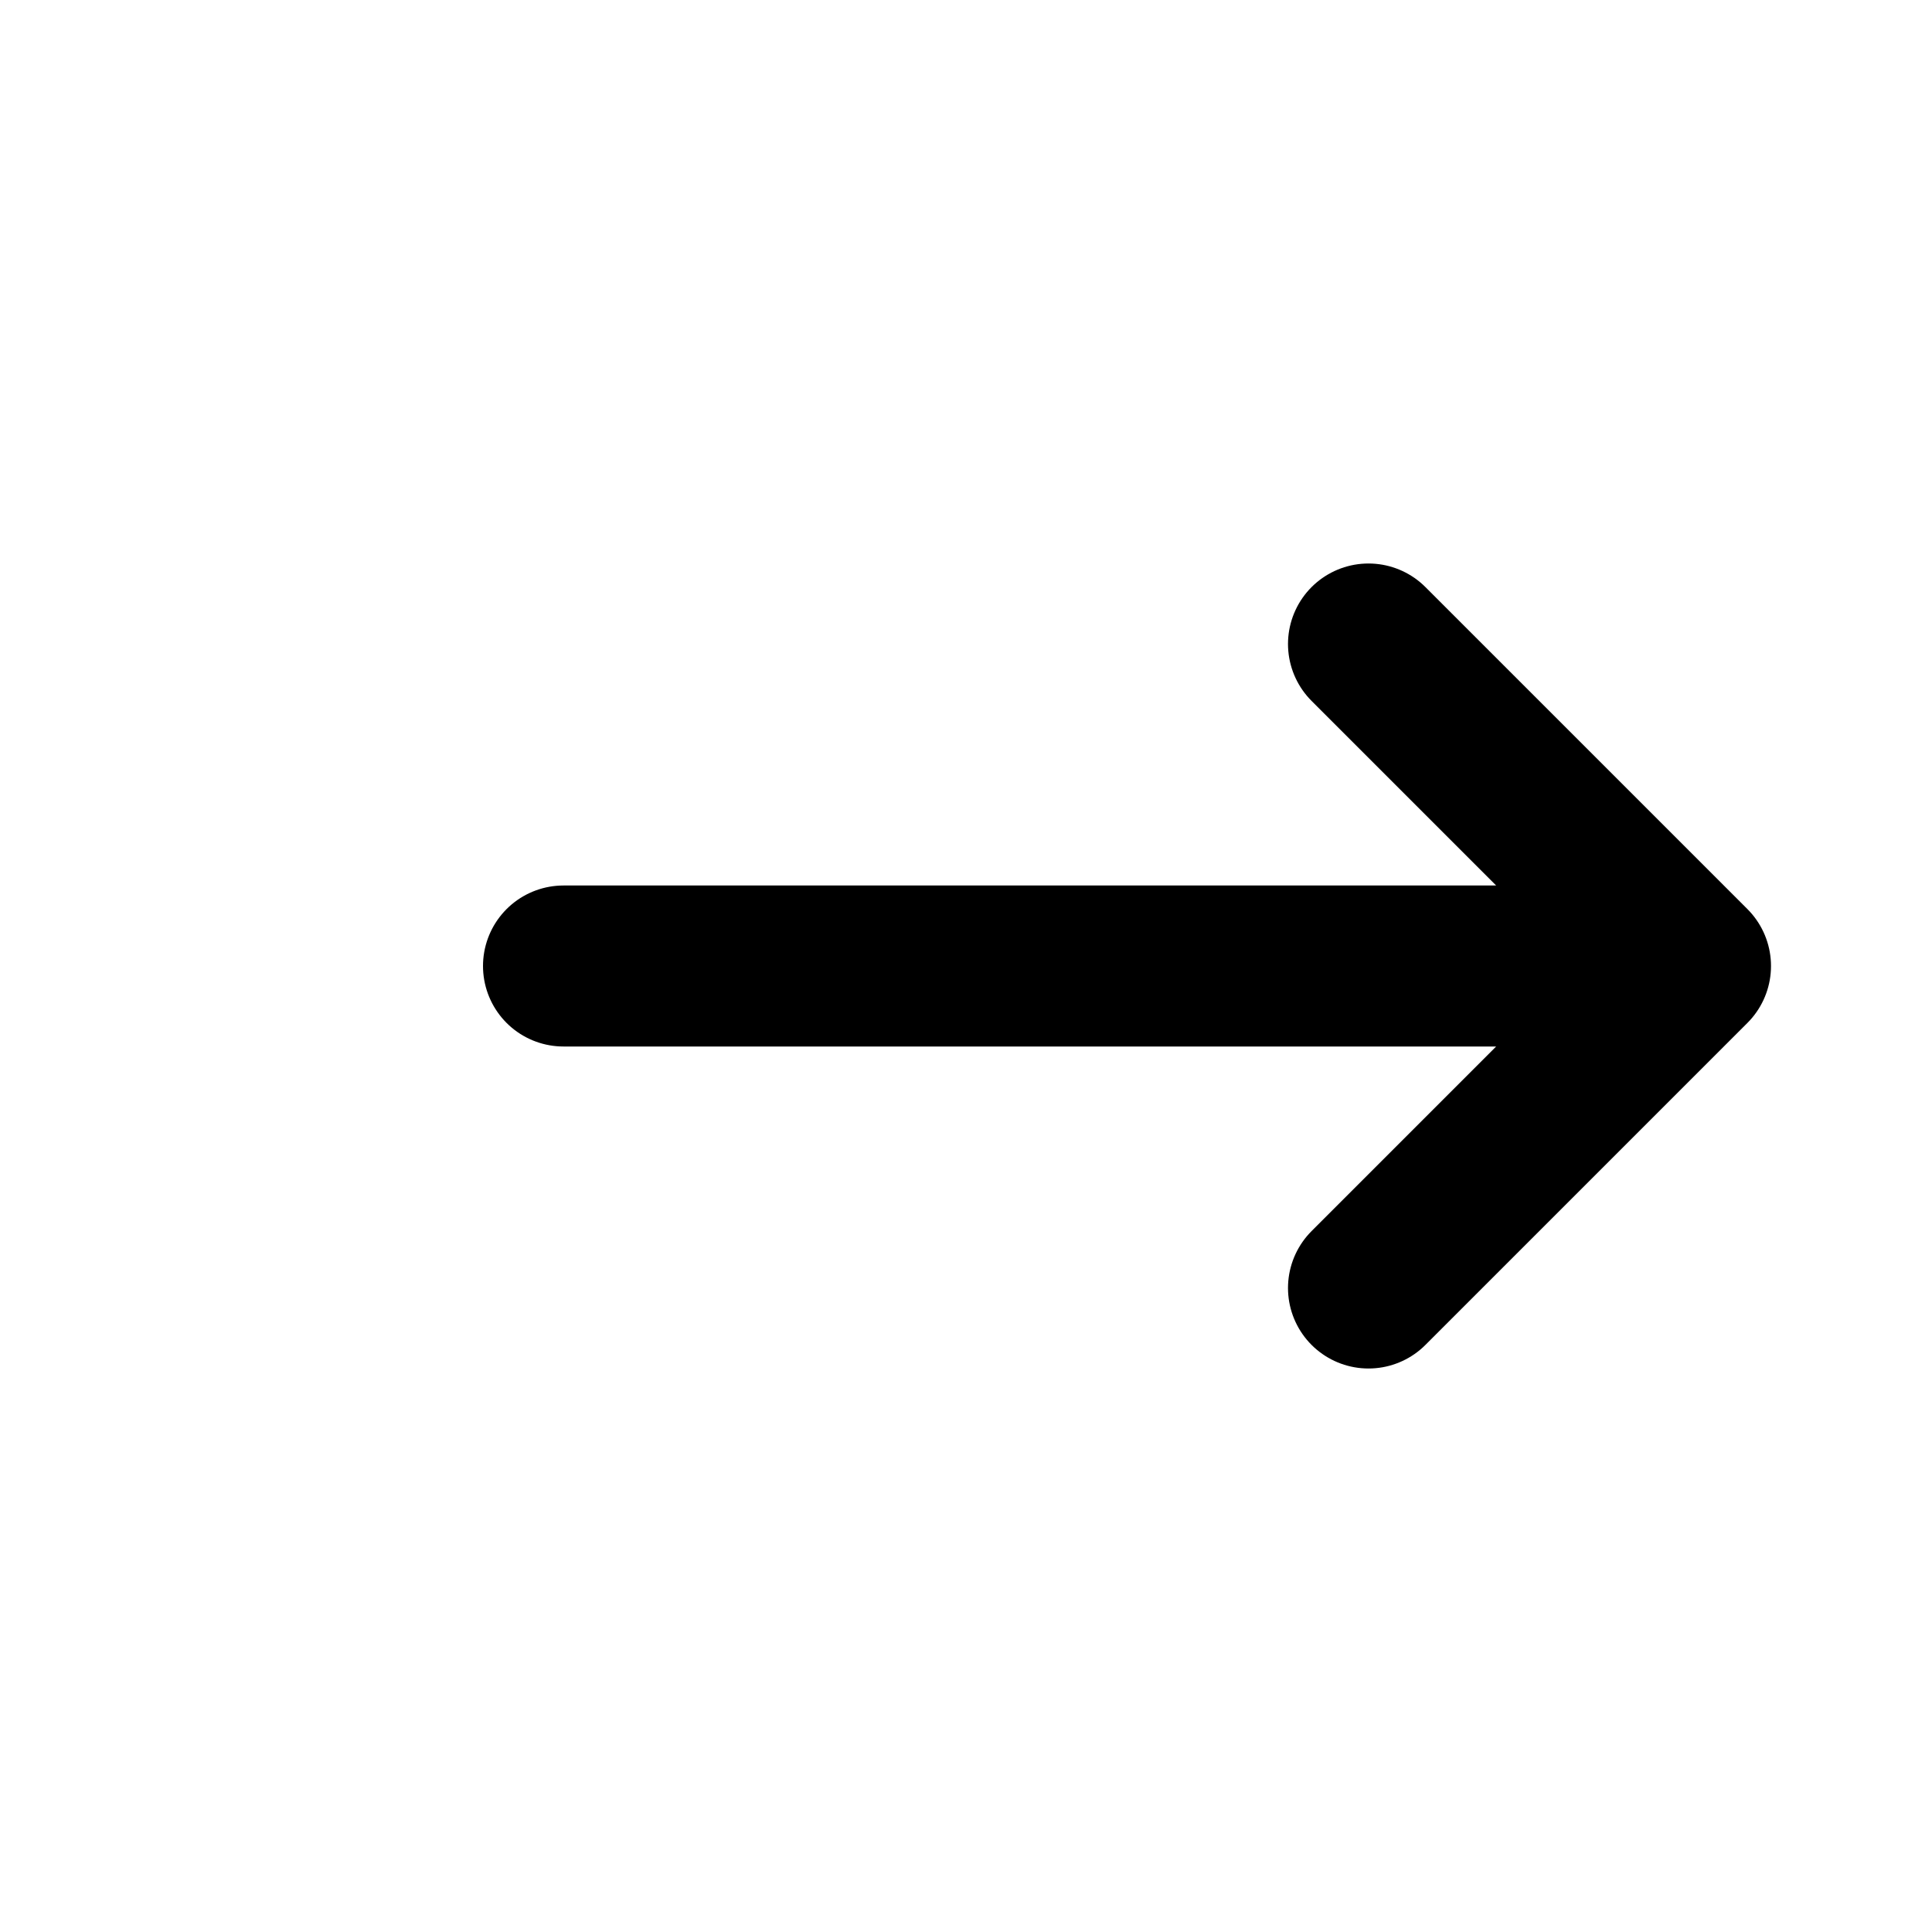
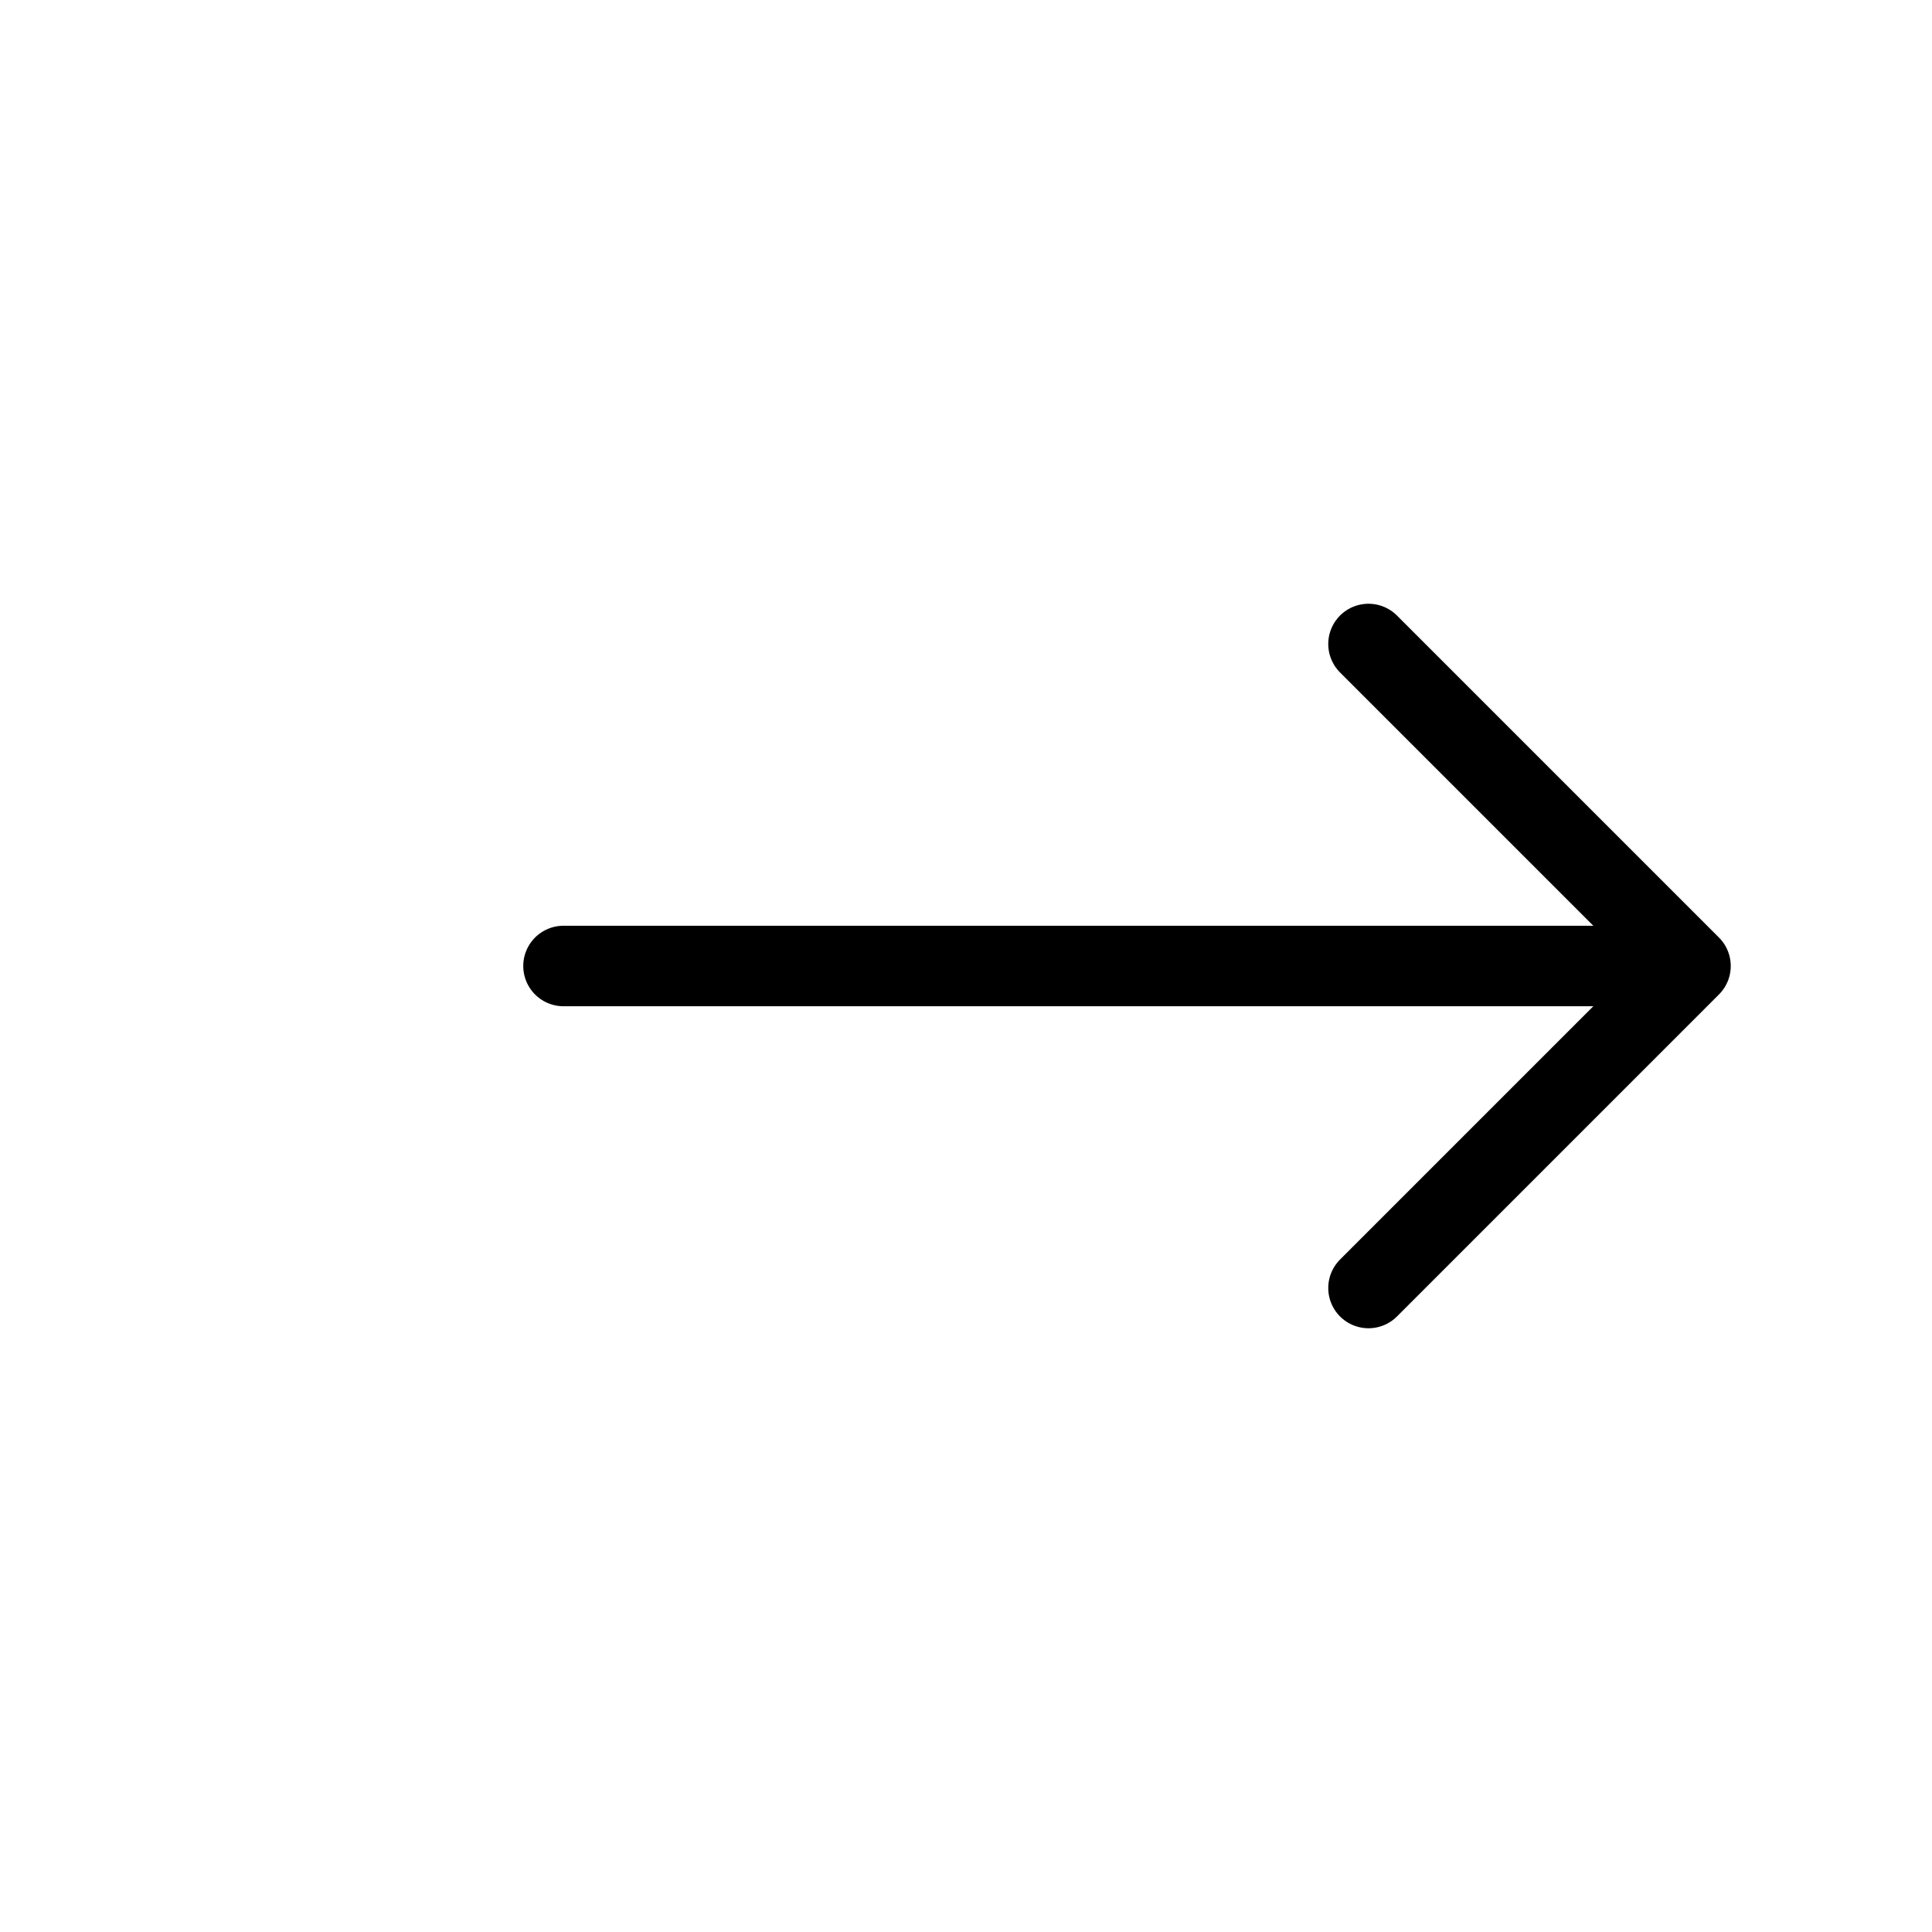
<svg xmlns="http://www.w3.org/2000/svg" fill="none" viewBox="0 0 24 24" stroke="currentColor">
-   <path stroke-linecap="round" stroke-linejoin="round" stroke-width="2" d="M17 16l4-4m0 0l-4-4m4 4H7" />
+   <path stroke-linecap="round" stroke-linejoin="round" strokeWidth="2" d="M17 16l4-4m0 0l-4-4m4 4H7" />
</svg>
